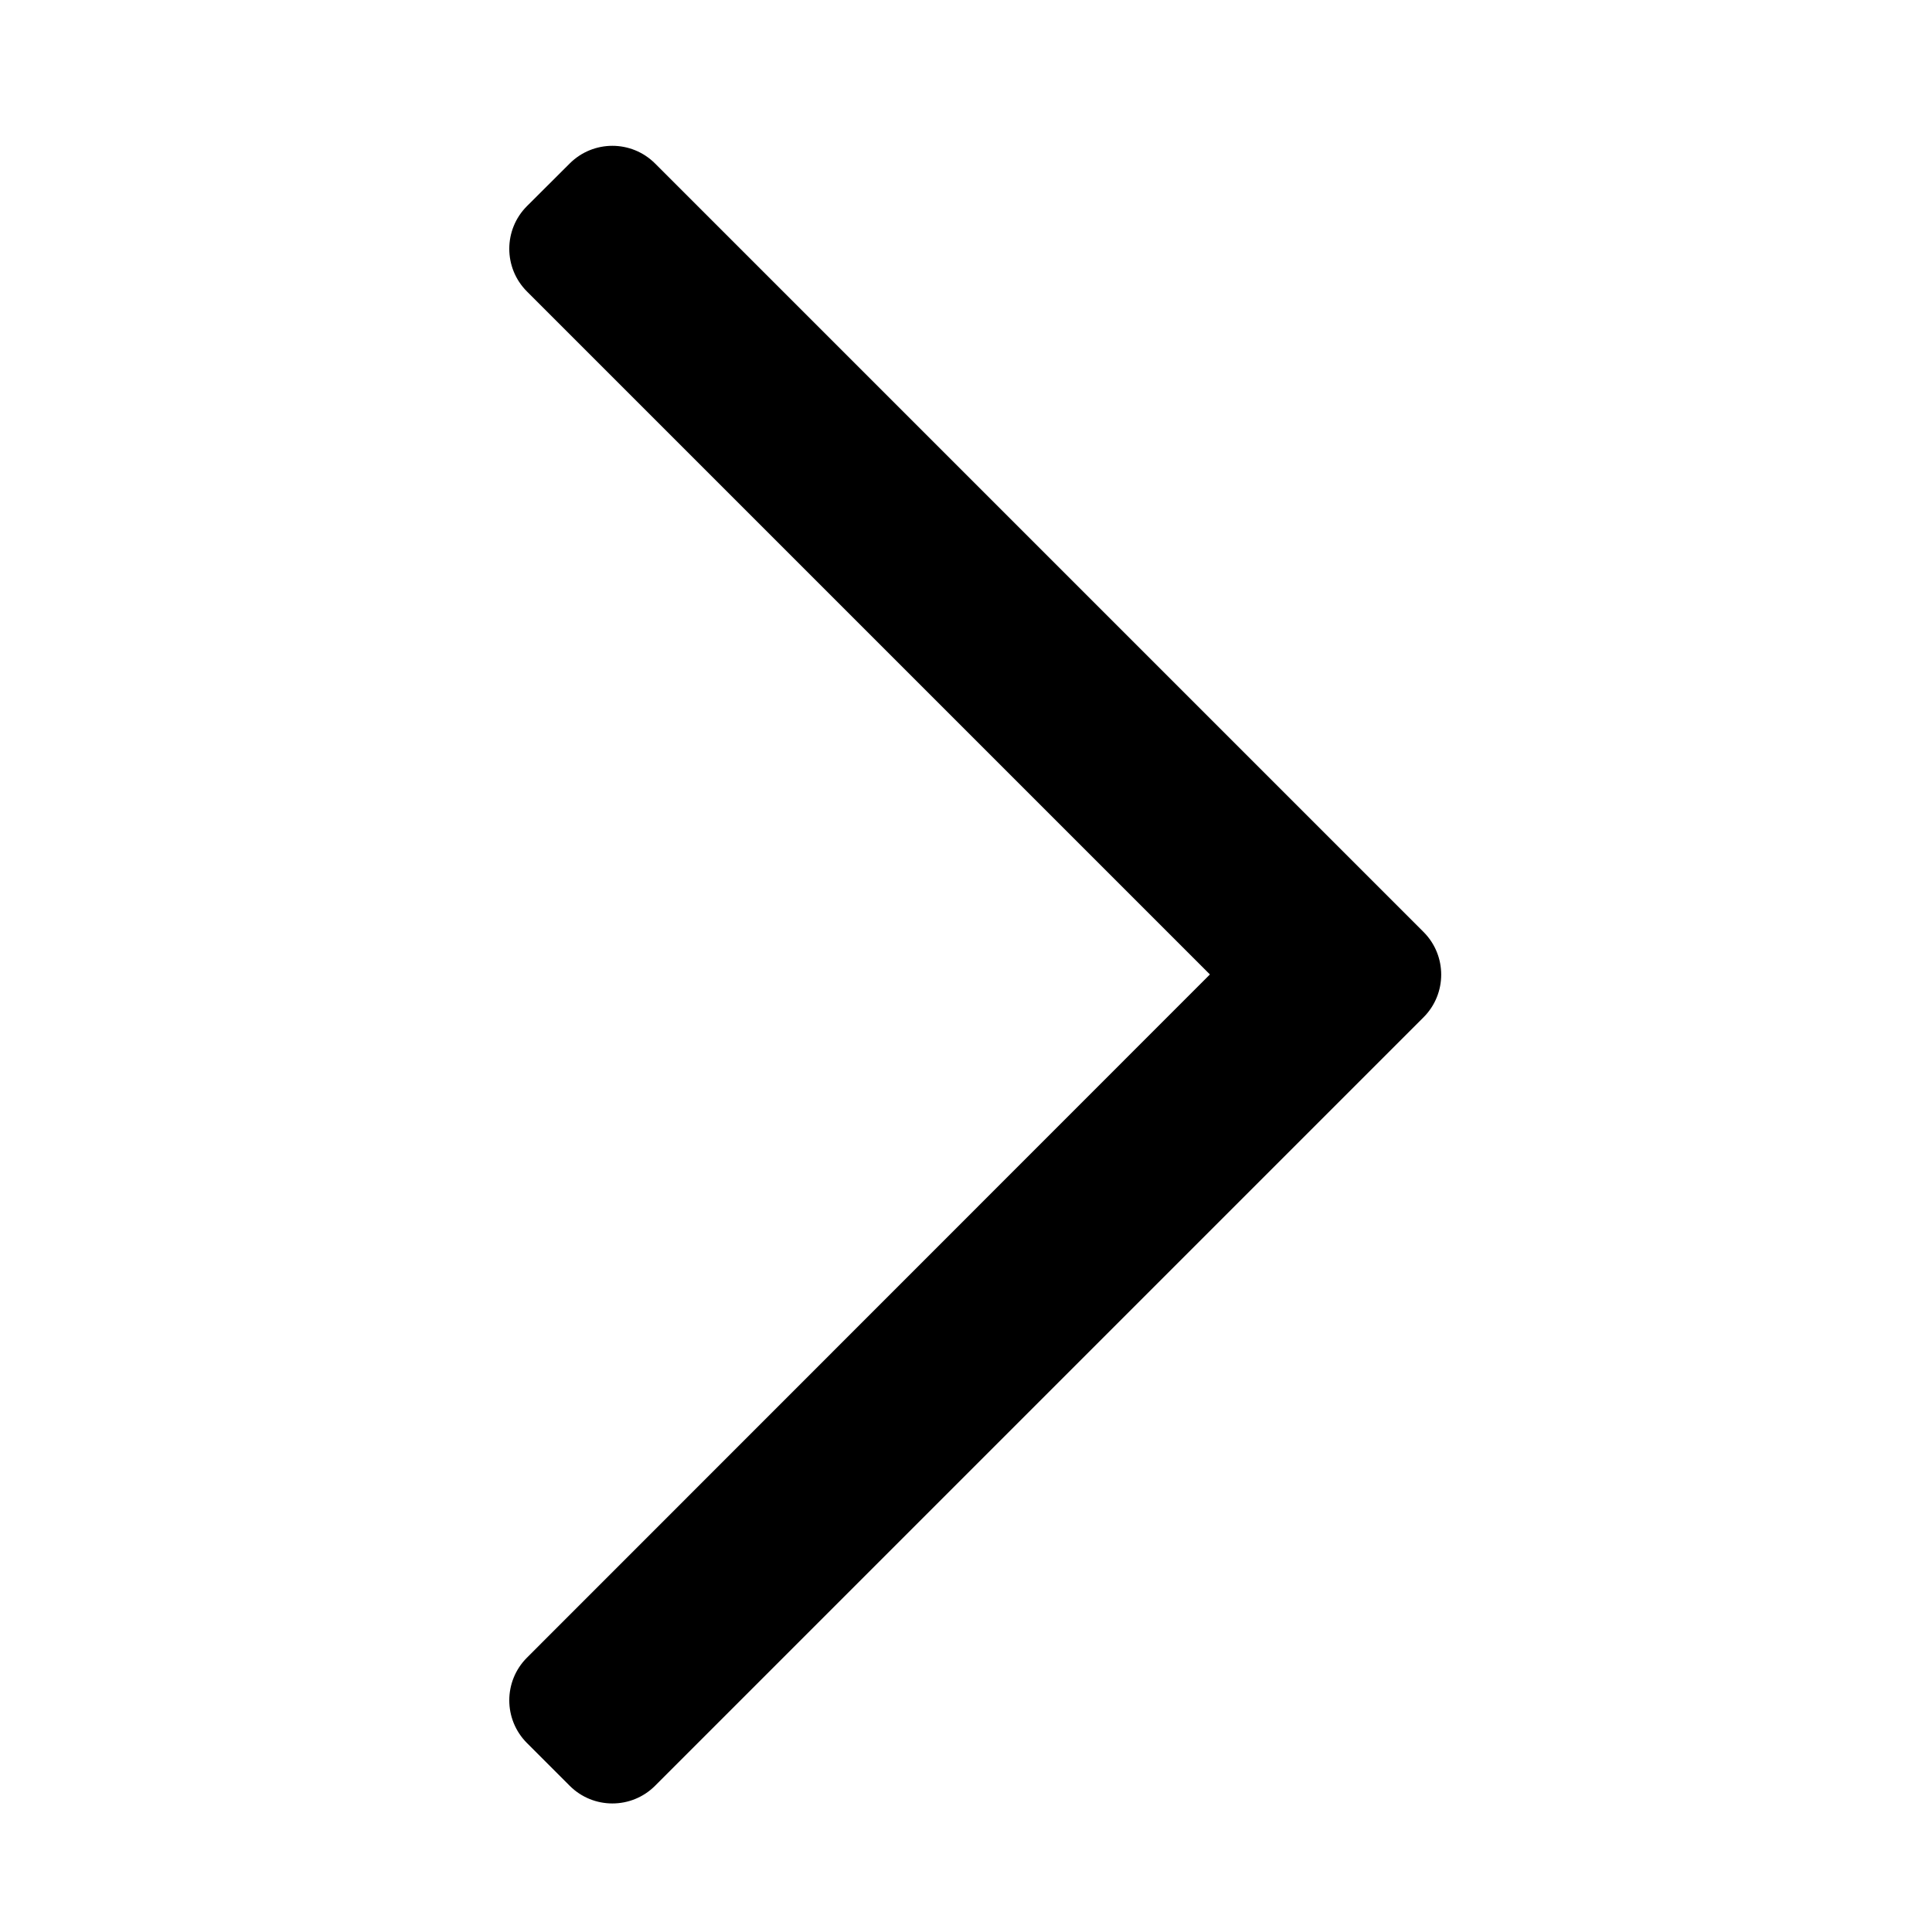
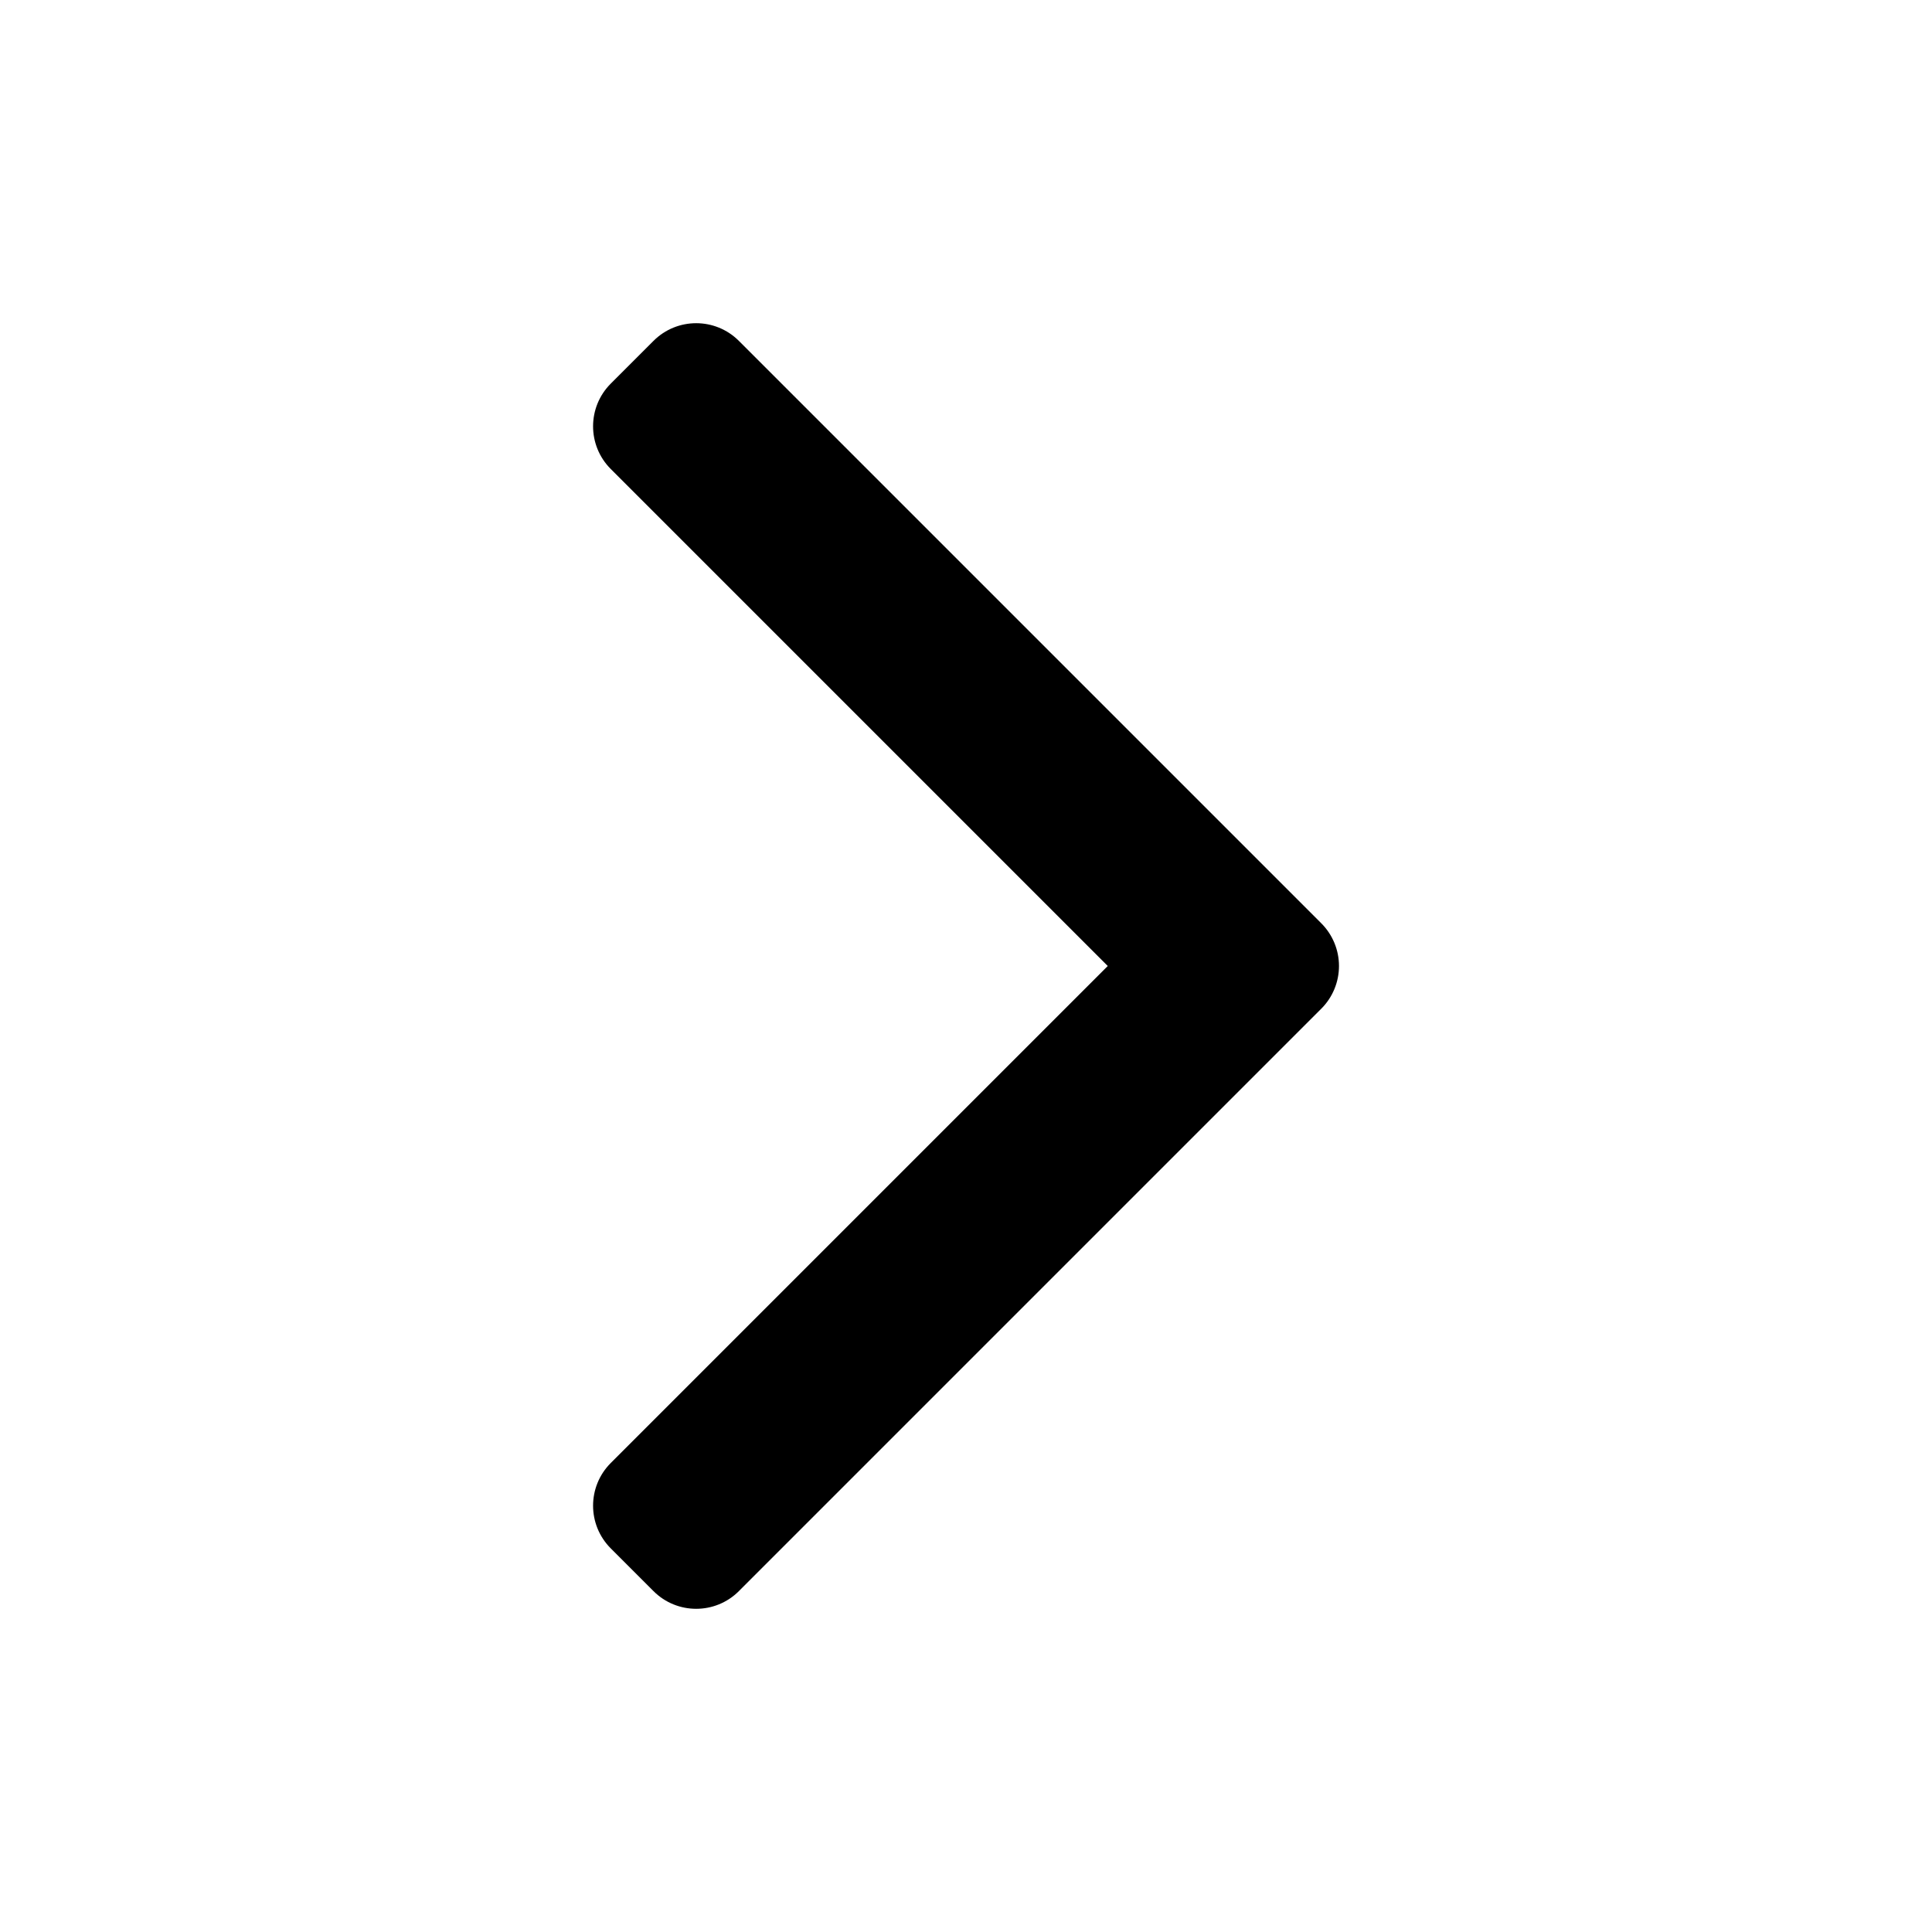
<svg xmlns="http://www.w3.org/2000/svg" width="16" height="16" viewBox="0 0 16 16" fill="none">
-   <path fill="currentColor" fill-rule="evenodd" d="m4.364 1.707.354-.353a.5.5 0 0 1 .707 0l6.364 6.364a.5.5 0 0 1 0 .707l-6.364 6.364a.5.5 0 0 1-.707 0l-.354-.354a.5.5 0 0 1 0-.707L10.02 8.07 4.364 2.414a.5.5 0 0 1 0-.707" />
+   <path fill="currentColor" fill-rule="evenodd" d="m5.058 3.177.354-.354a.5.5 0 0 1 .707 0l4.823 4.823a.5.5 0 0 1 0 .708l-4.823 4.823a.5.5 0 0 1-.707 0l-.354-.354a.5.5 0 0 1 0-.707L9.174 8 5.058 3.884a.5.5 0 0 1 0-.707" />
</svg>
